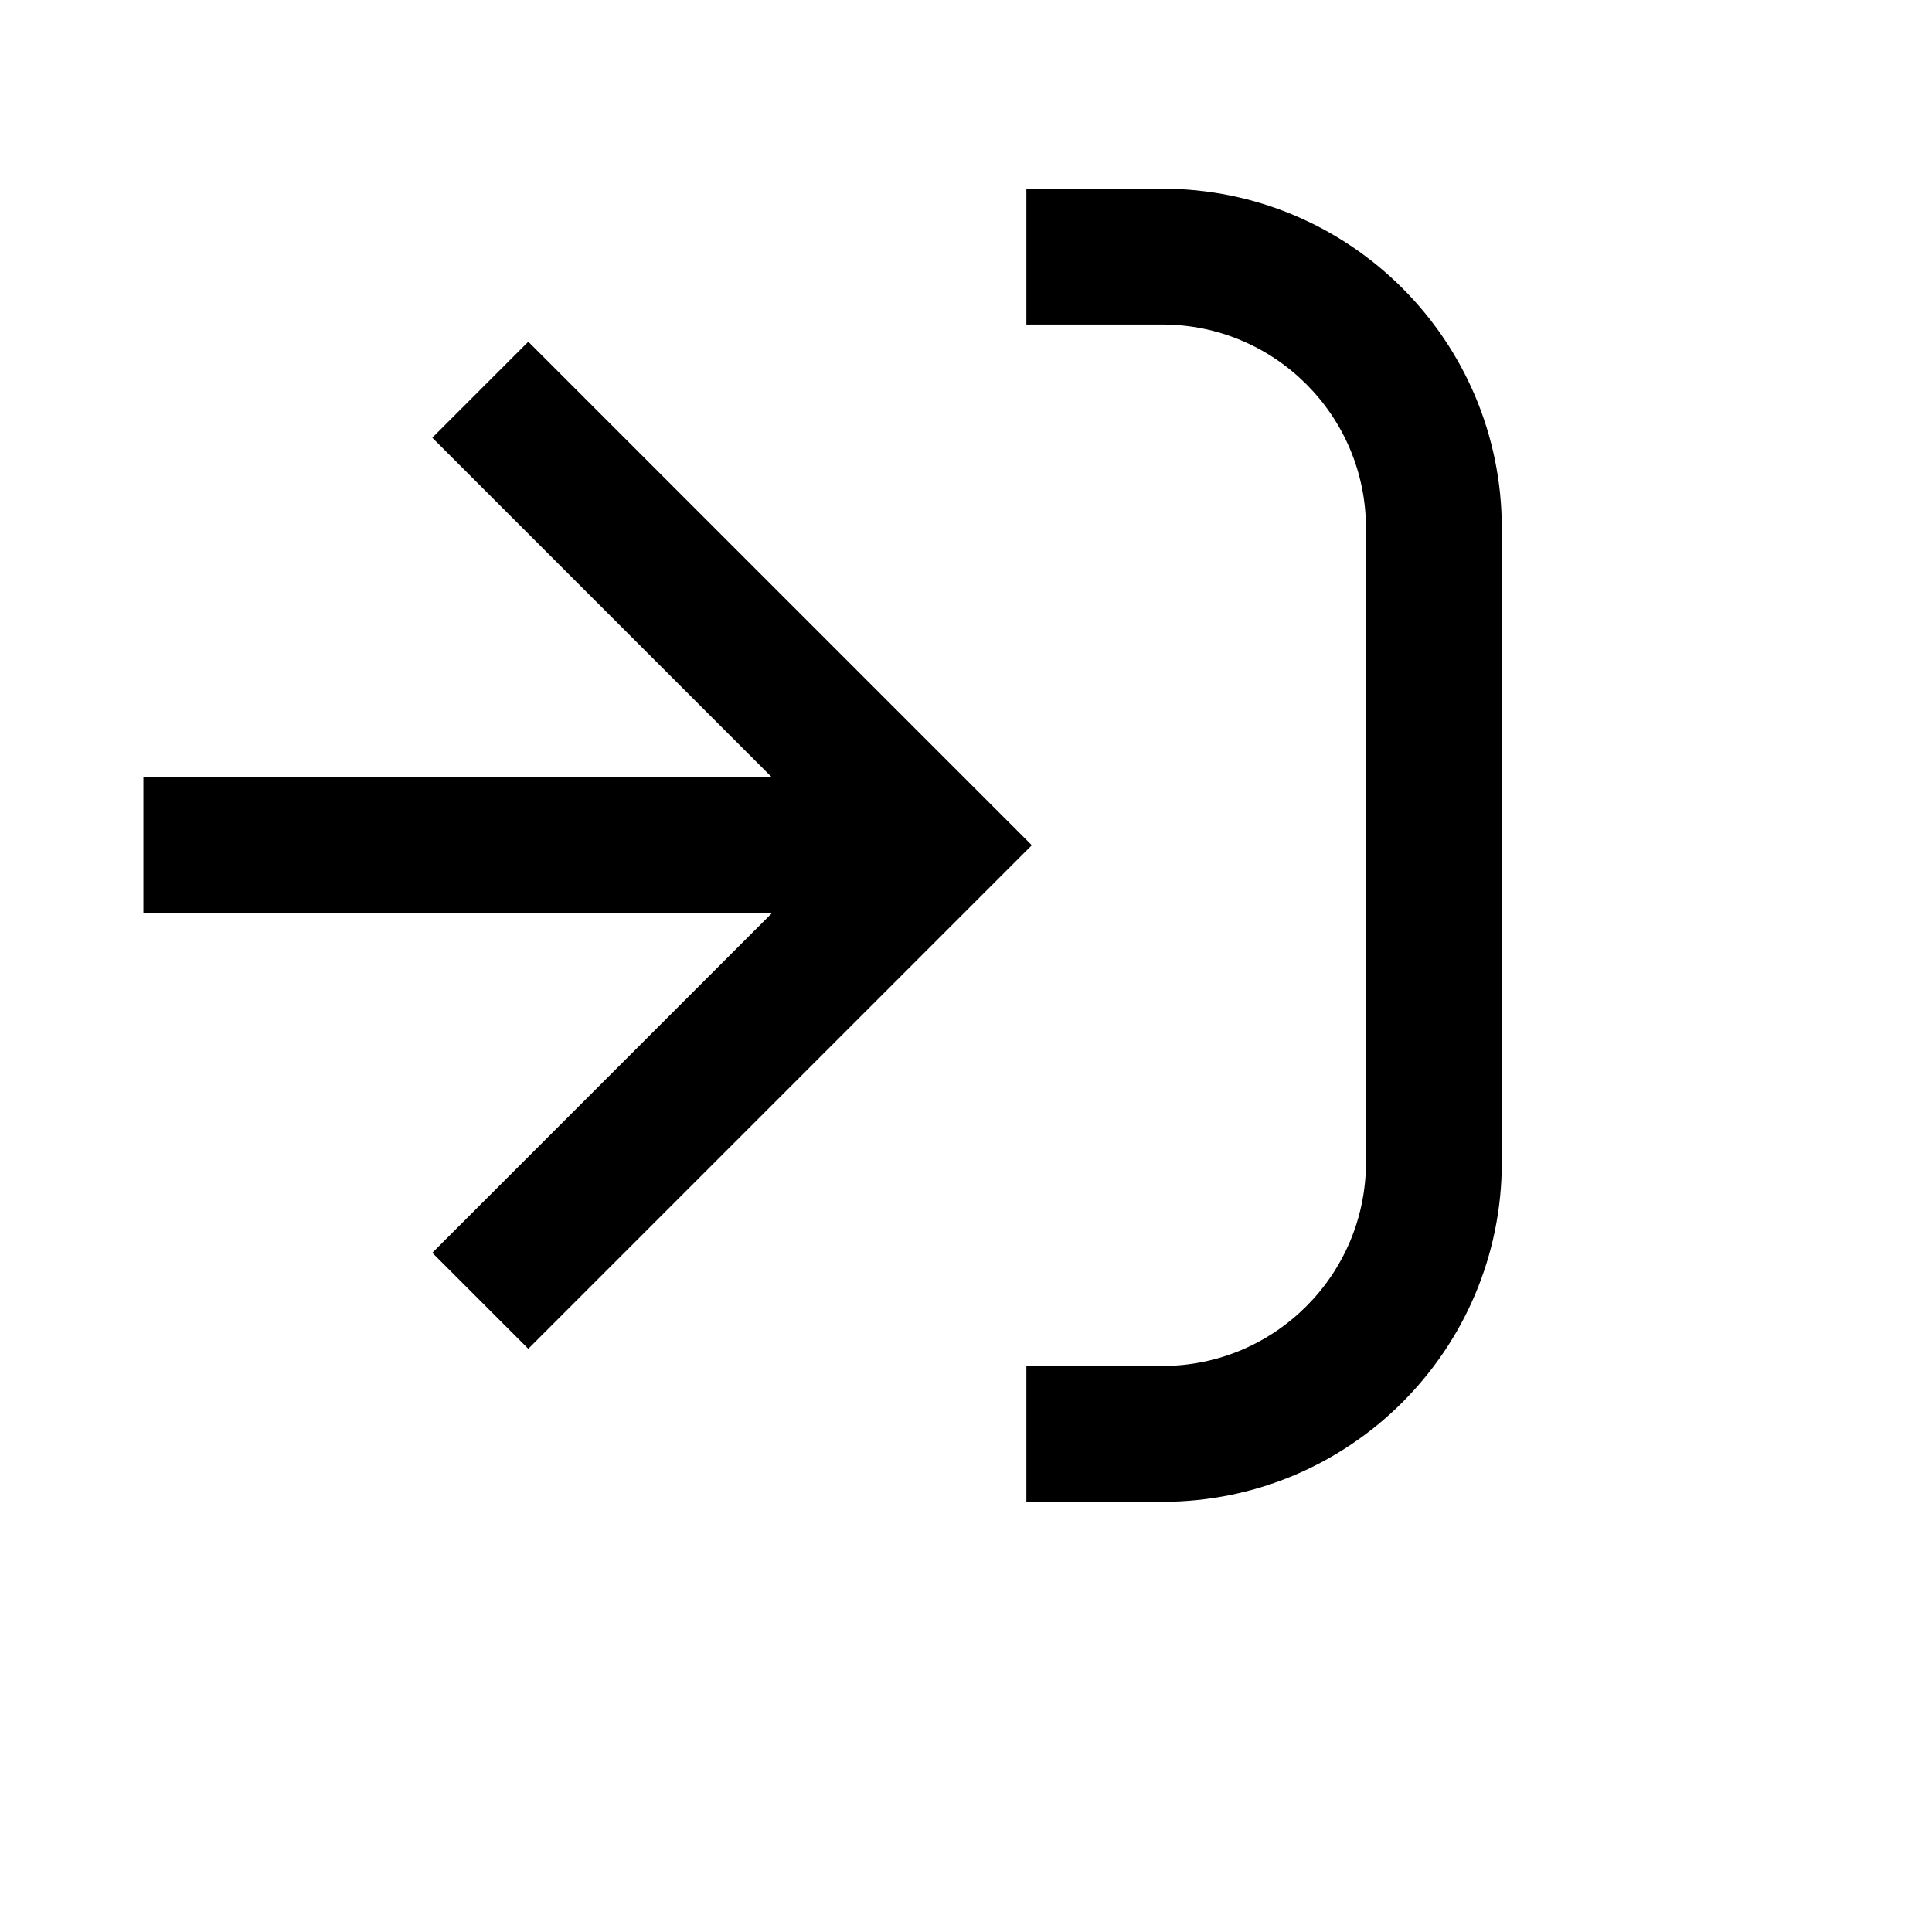
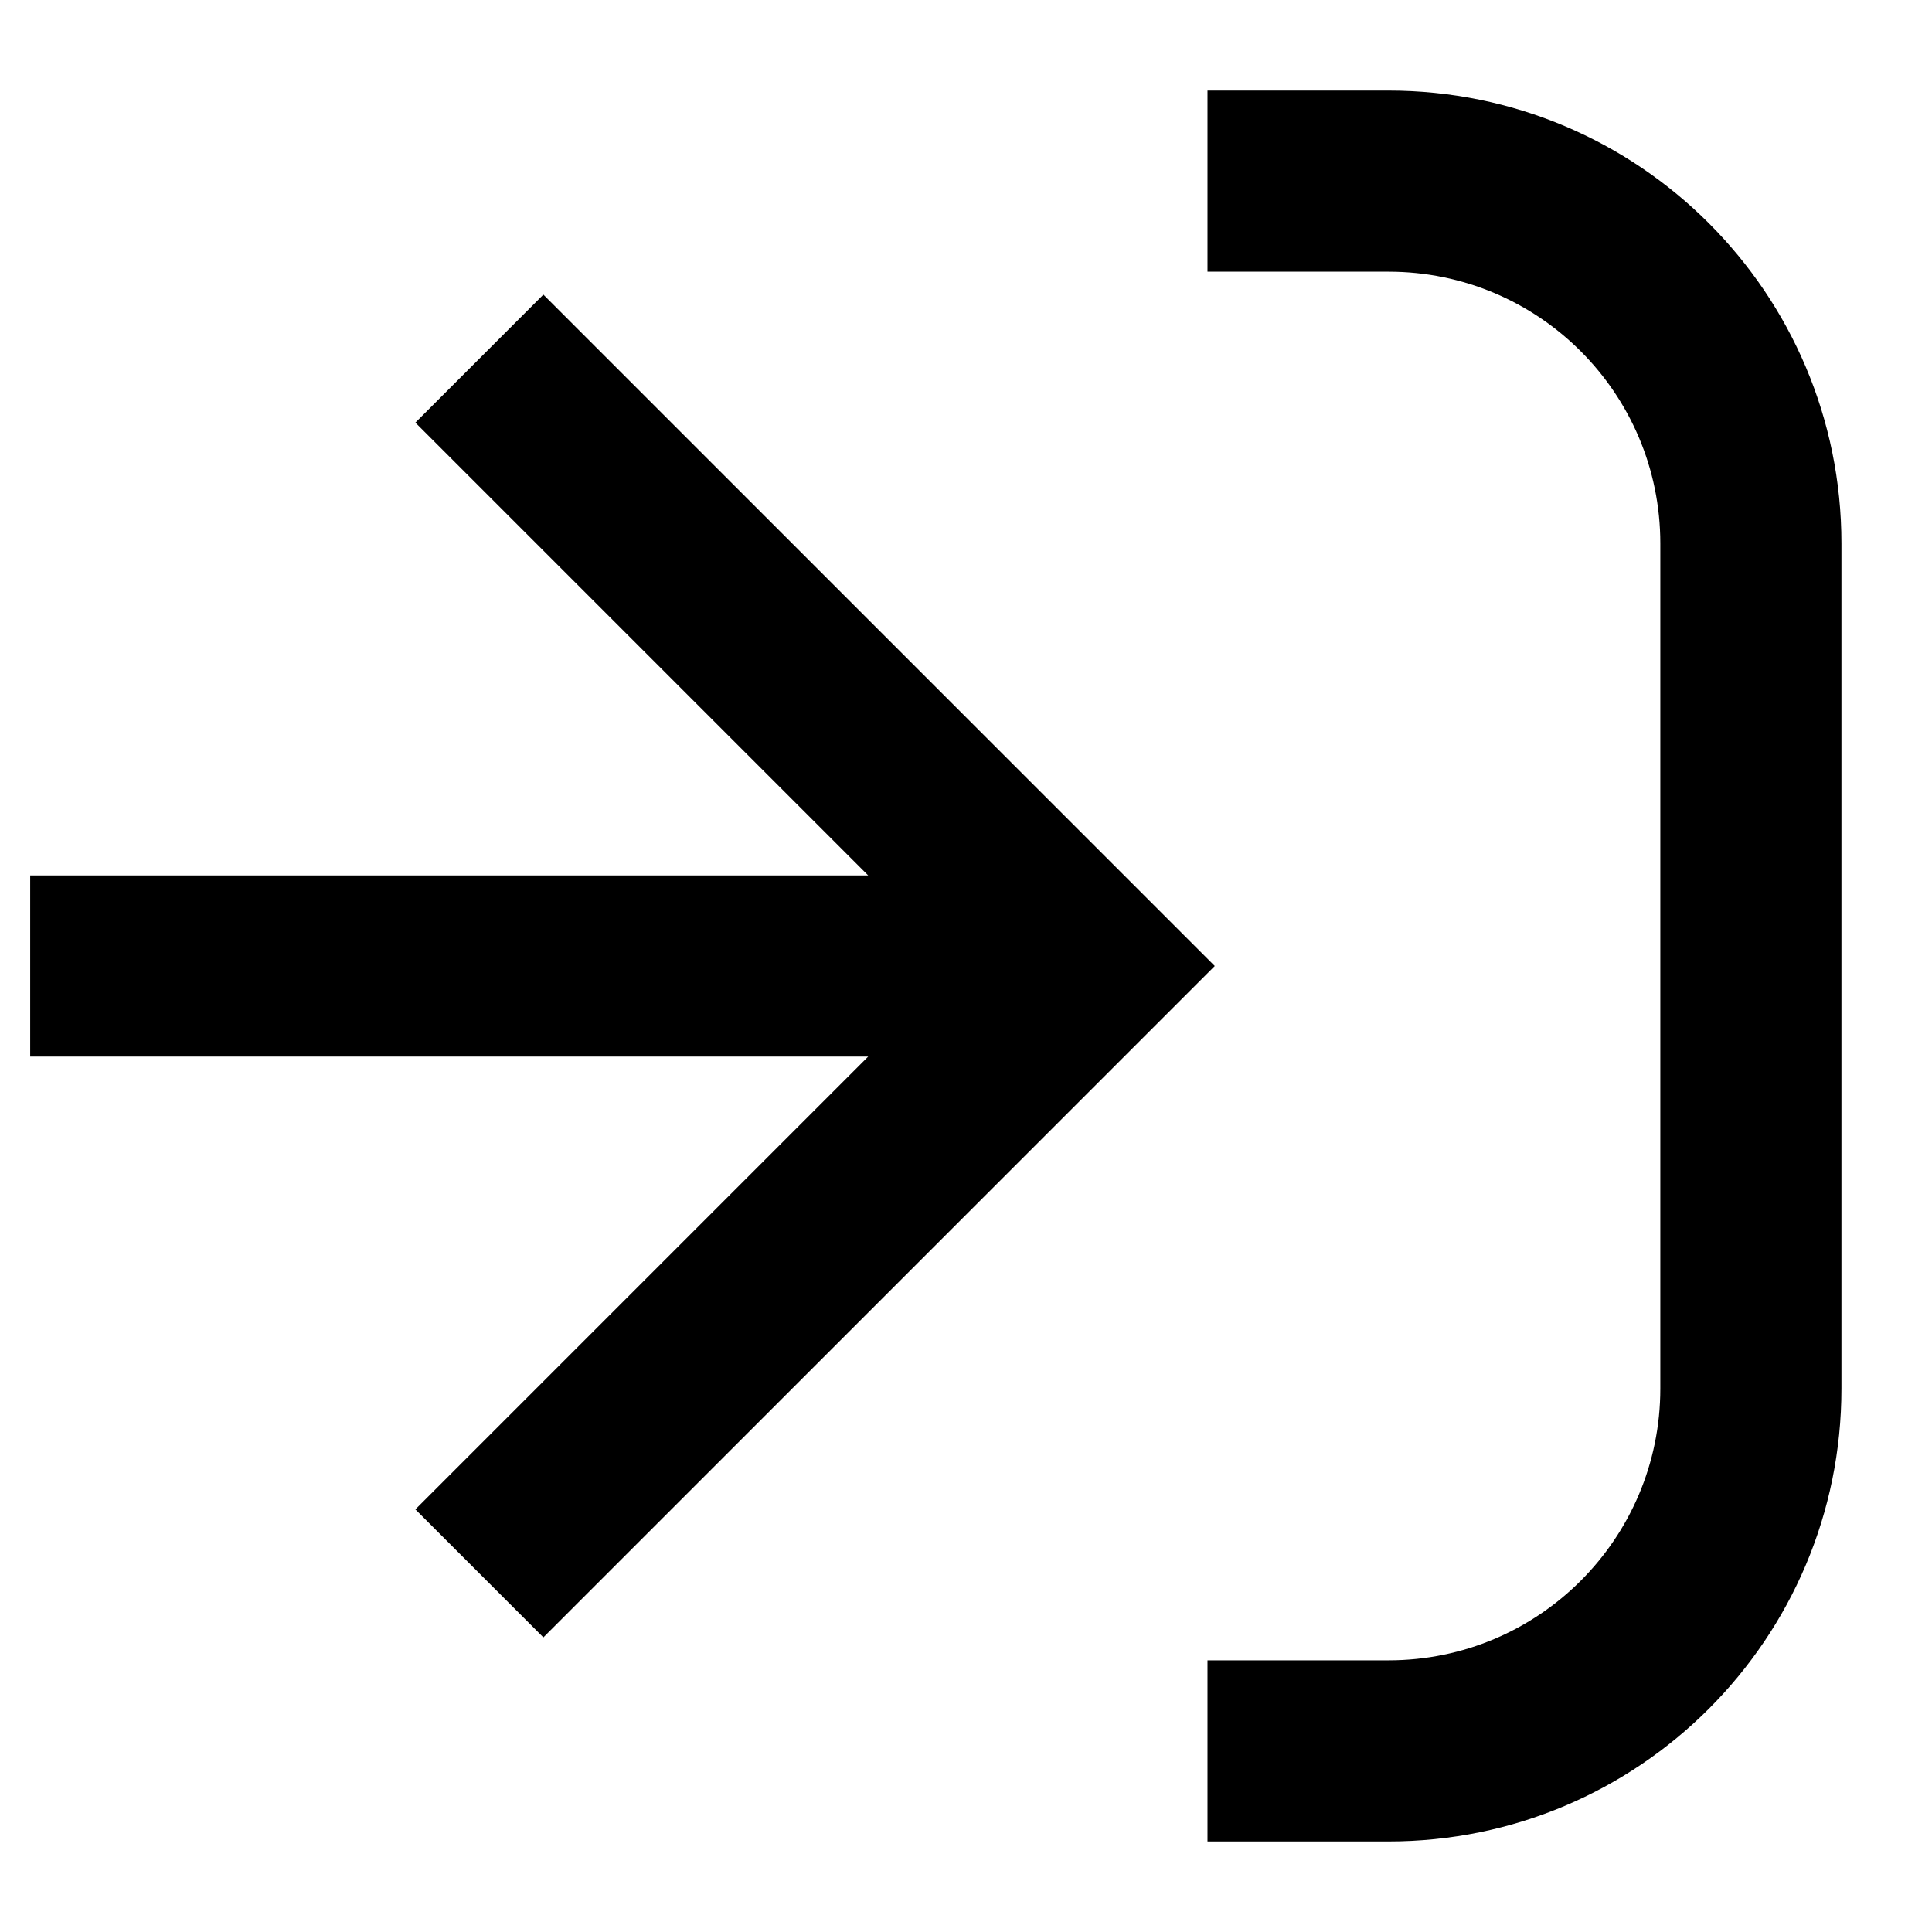
<svg xmlns="http://www.w3.org/2000/svg" viewBox="0 0 16 16" fill="currentColor">
-   <g transform="translate(1 1) scale(.75)">
-     <path d="M11.5.75a3.75 3.75 0 0 1 3.75 3.75v7a3.75 3.75 0 0 1-3.75 3.75H10v-1.5h1.5a2.25 2.25 0 0 0 2.25-2.25v-7a2.25 2.25 0 0 0-2.25-2.25H10V.75zM10.06 8 4.5 13.56 3.44 12.5l3.75-3.75H.25v-1.5h6.94L3.44 3.5 4.5 2.44z" />
-   </g>
+   <path d="M11.5.75a3.75 3.75 0 0 1 3.75 3.75v7a3.75 3.75 0 0 1-3.75 3.75H10v-1.5h1.5a2.25 2.25 0 0 0 2.25-2.25v-7a2.25 2.25 0 0 0-2.25-2.25H10V.75zM10.06 8 4.5 13.56 3.44 12.5l3.75-3.75H.25v-1.5h6.94L3.44 3.5 4.5 2.44z" />
</svg>
